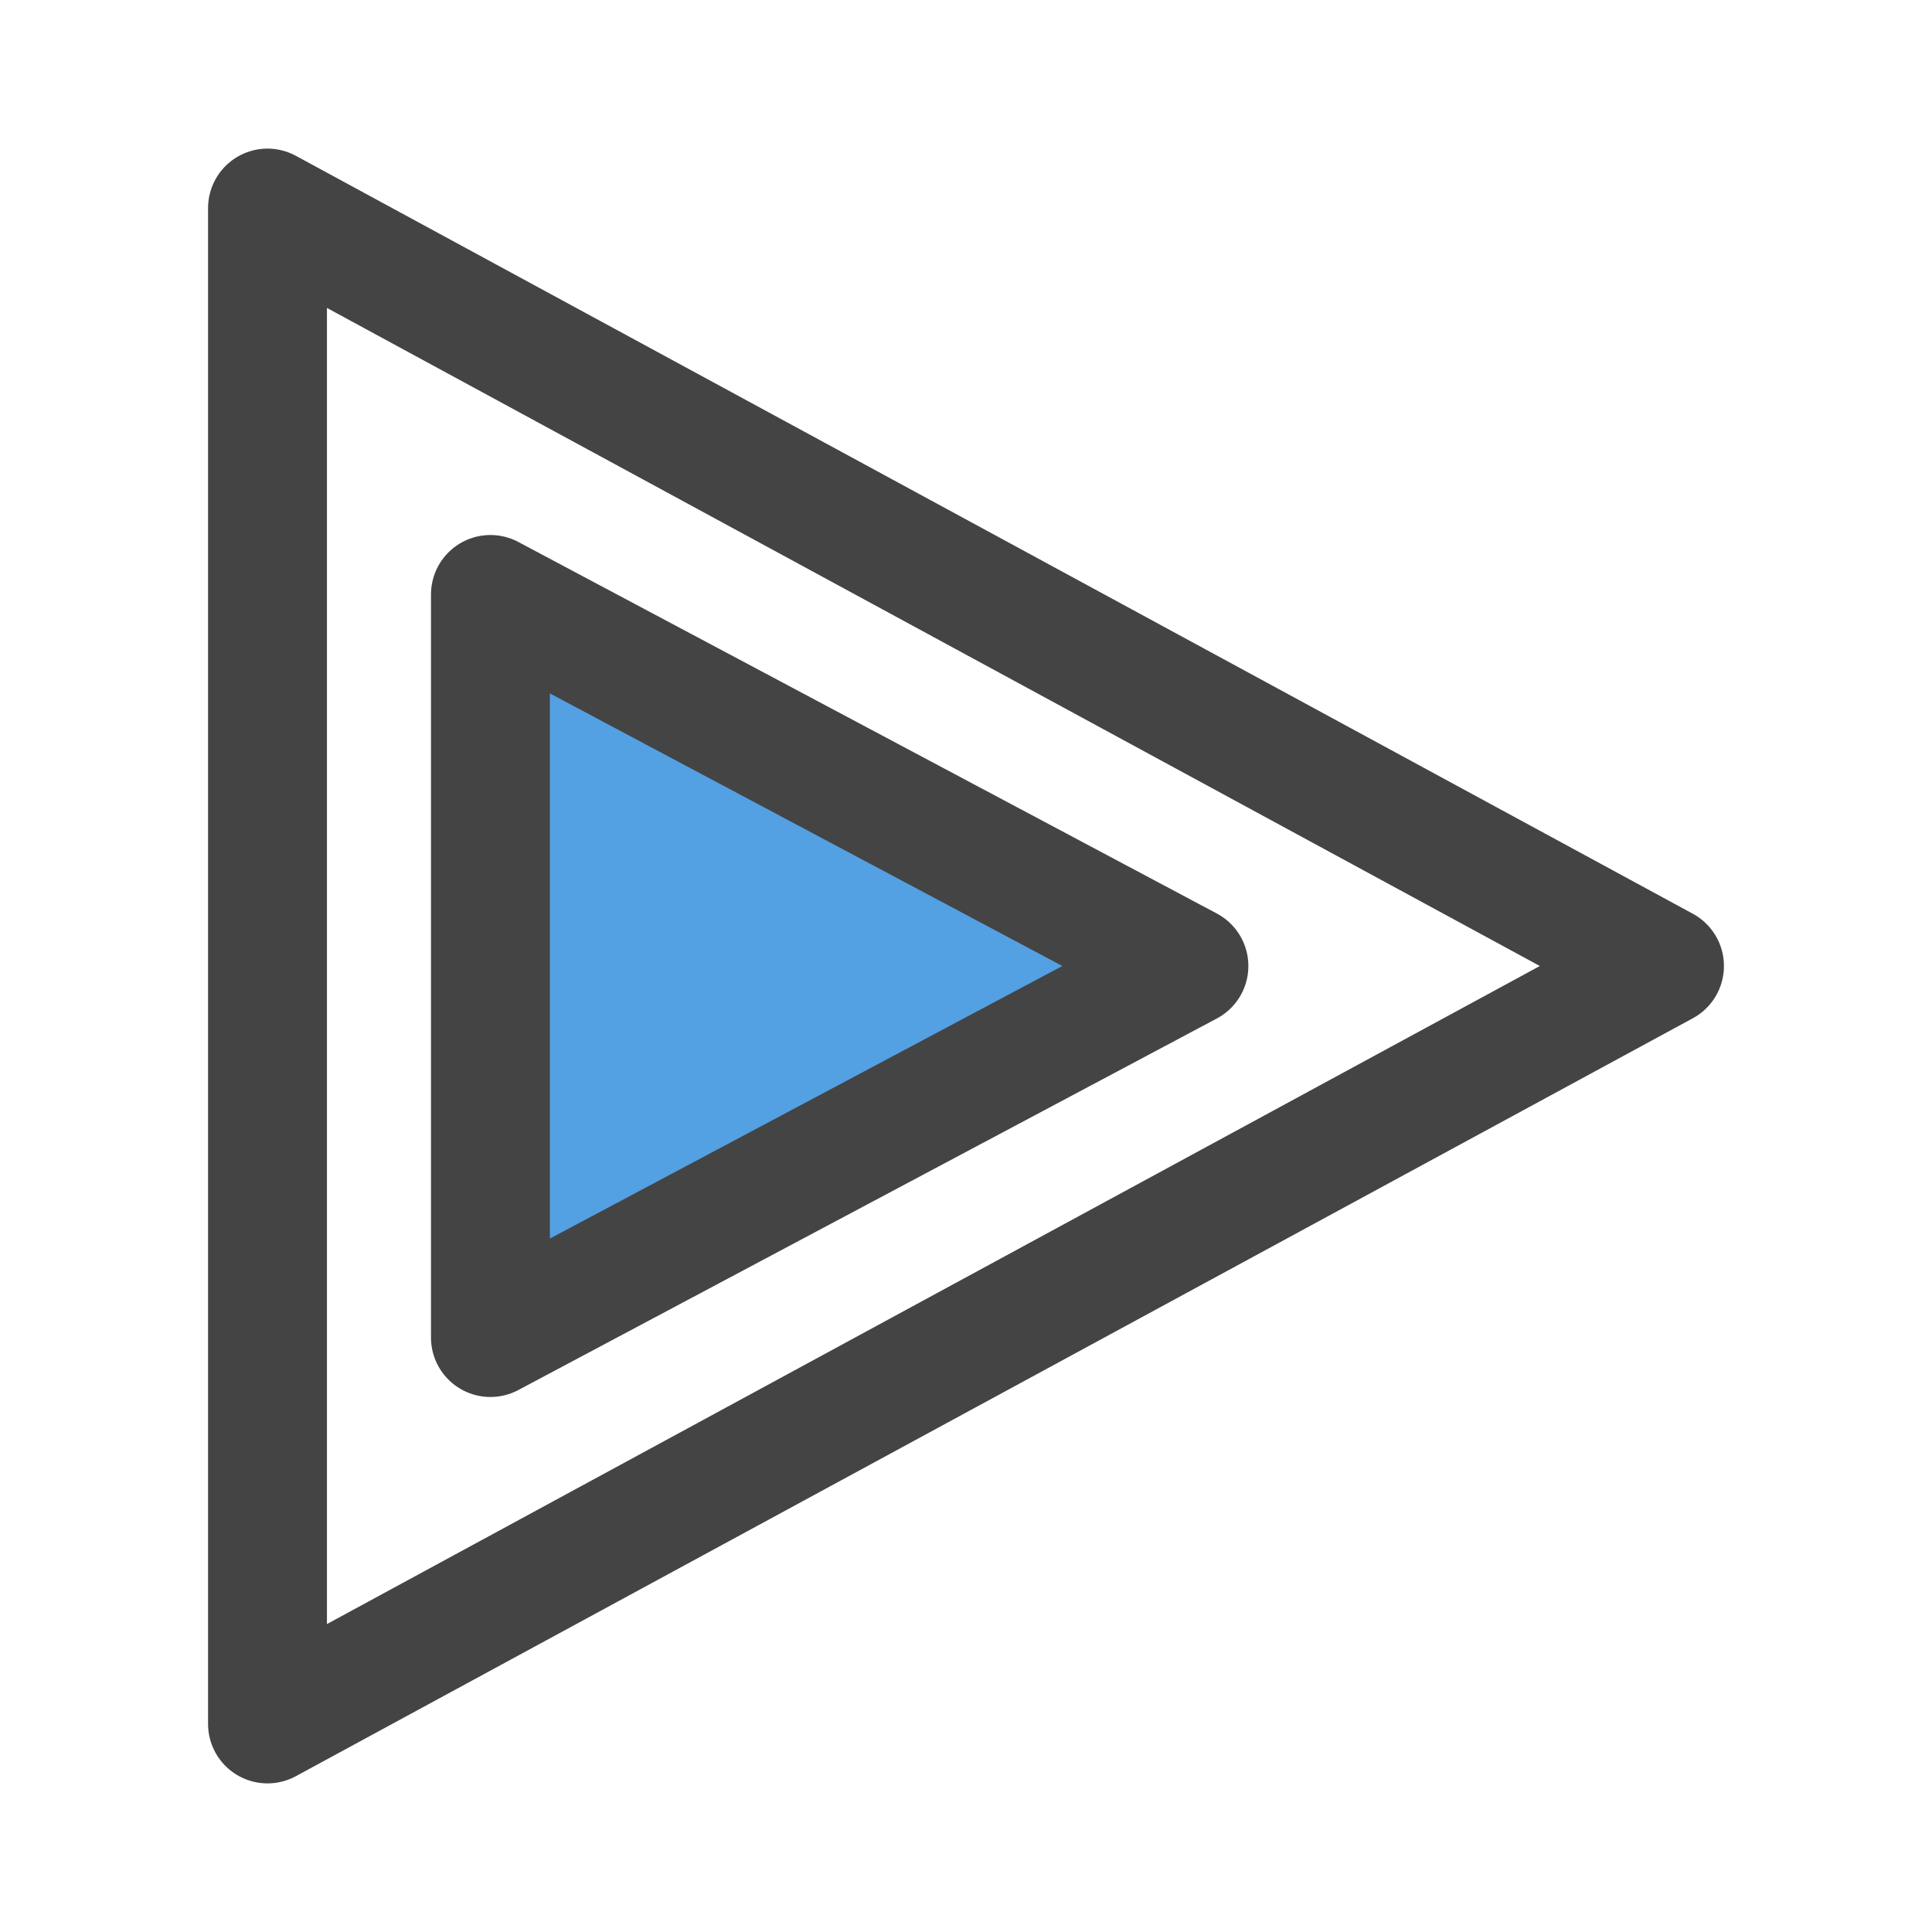
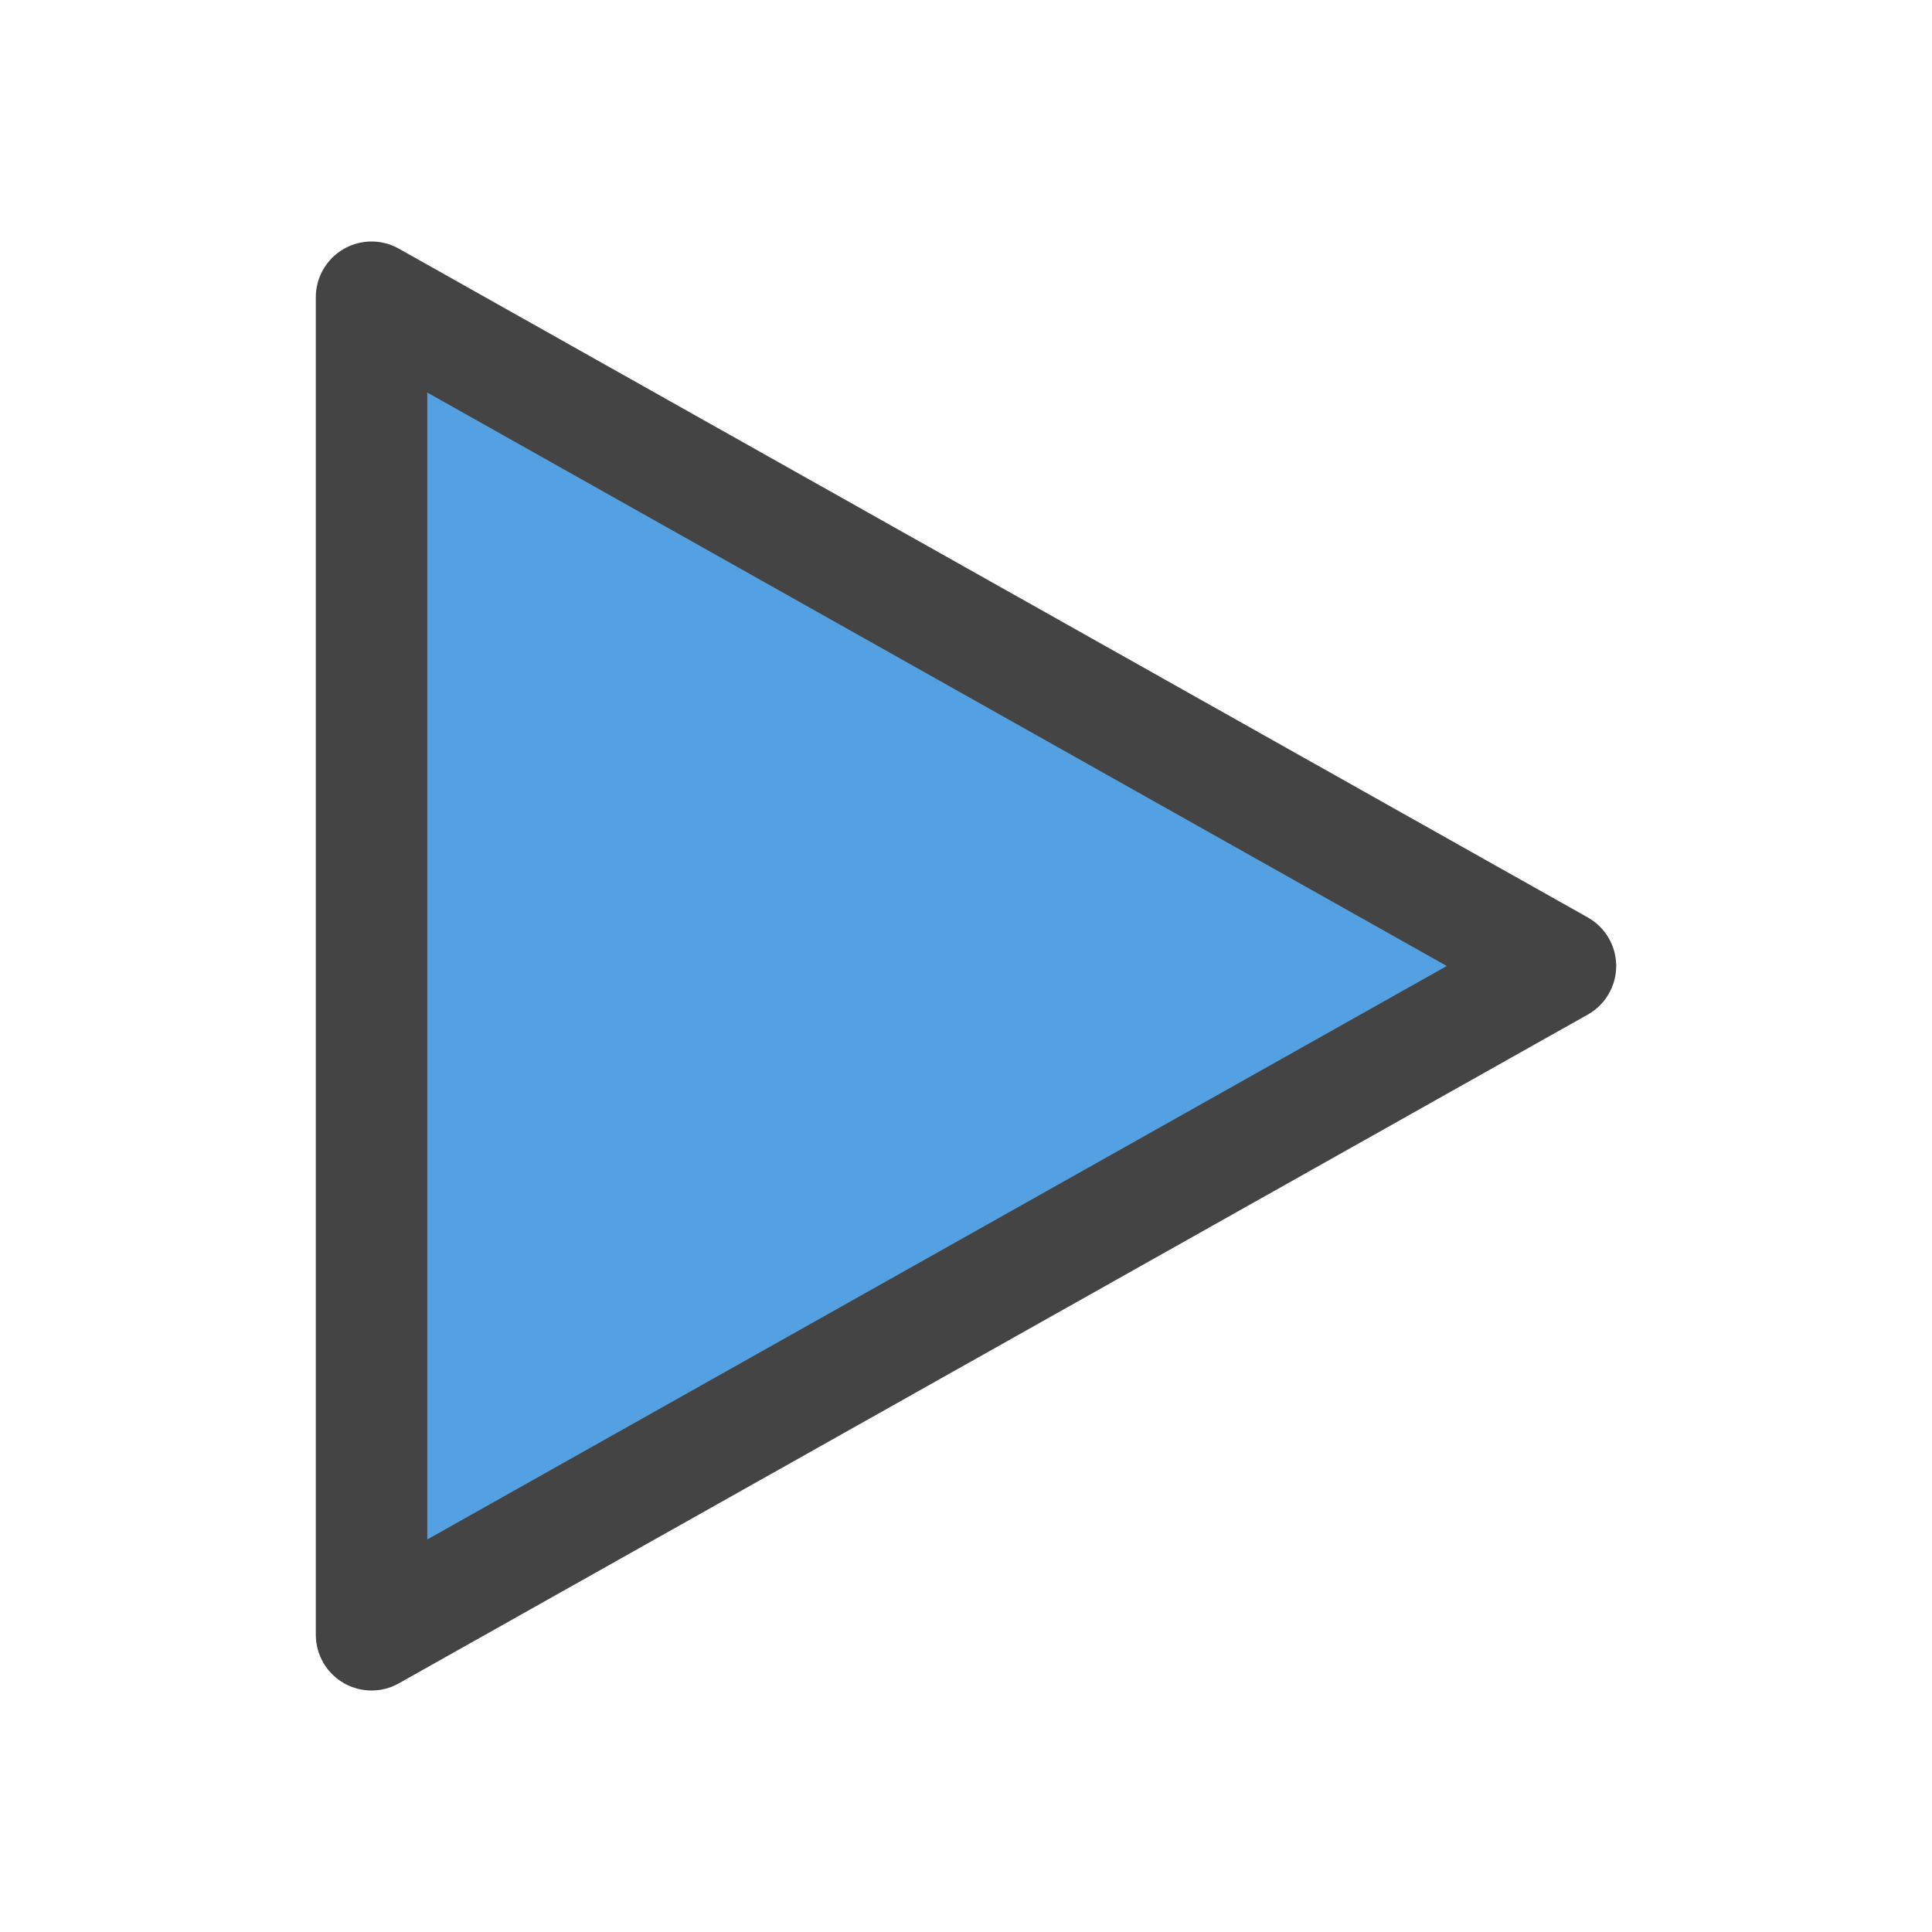
<svg xmlns="http://www.w3.org/2000/svg" width="26.0" height="26.0" viewBox="0 -26.0 26.0 26.0">
-   <path d="M3.6,-2.8 L3.6,-23.2 L22.4,-13.0 Z" fill="none" stroke="#444" stroke-width="1.6" stroke-linejoin="round" stroke-linecap="round" />
-   <path d="M6.6,-8.0 L6.6,-18.0 L16.0,-13.0 Z" fill="rgb(83,160,227)" stroke="#444" stroke-width="1.6" stroke-linejoin="round" stroke-linecap="round" />
+   <path d="M5.0,-4.0 L5.0,-22.0 L21.0,-13.0 Z" fill="rgb(83,160,227)" stroke="#444" stroke-width="1.5" stroke-linejoin="round" stroke-linecap="round" />
</svg>
